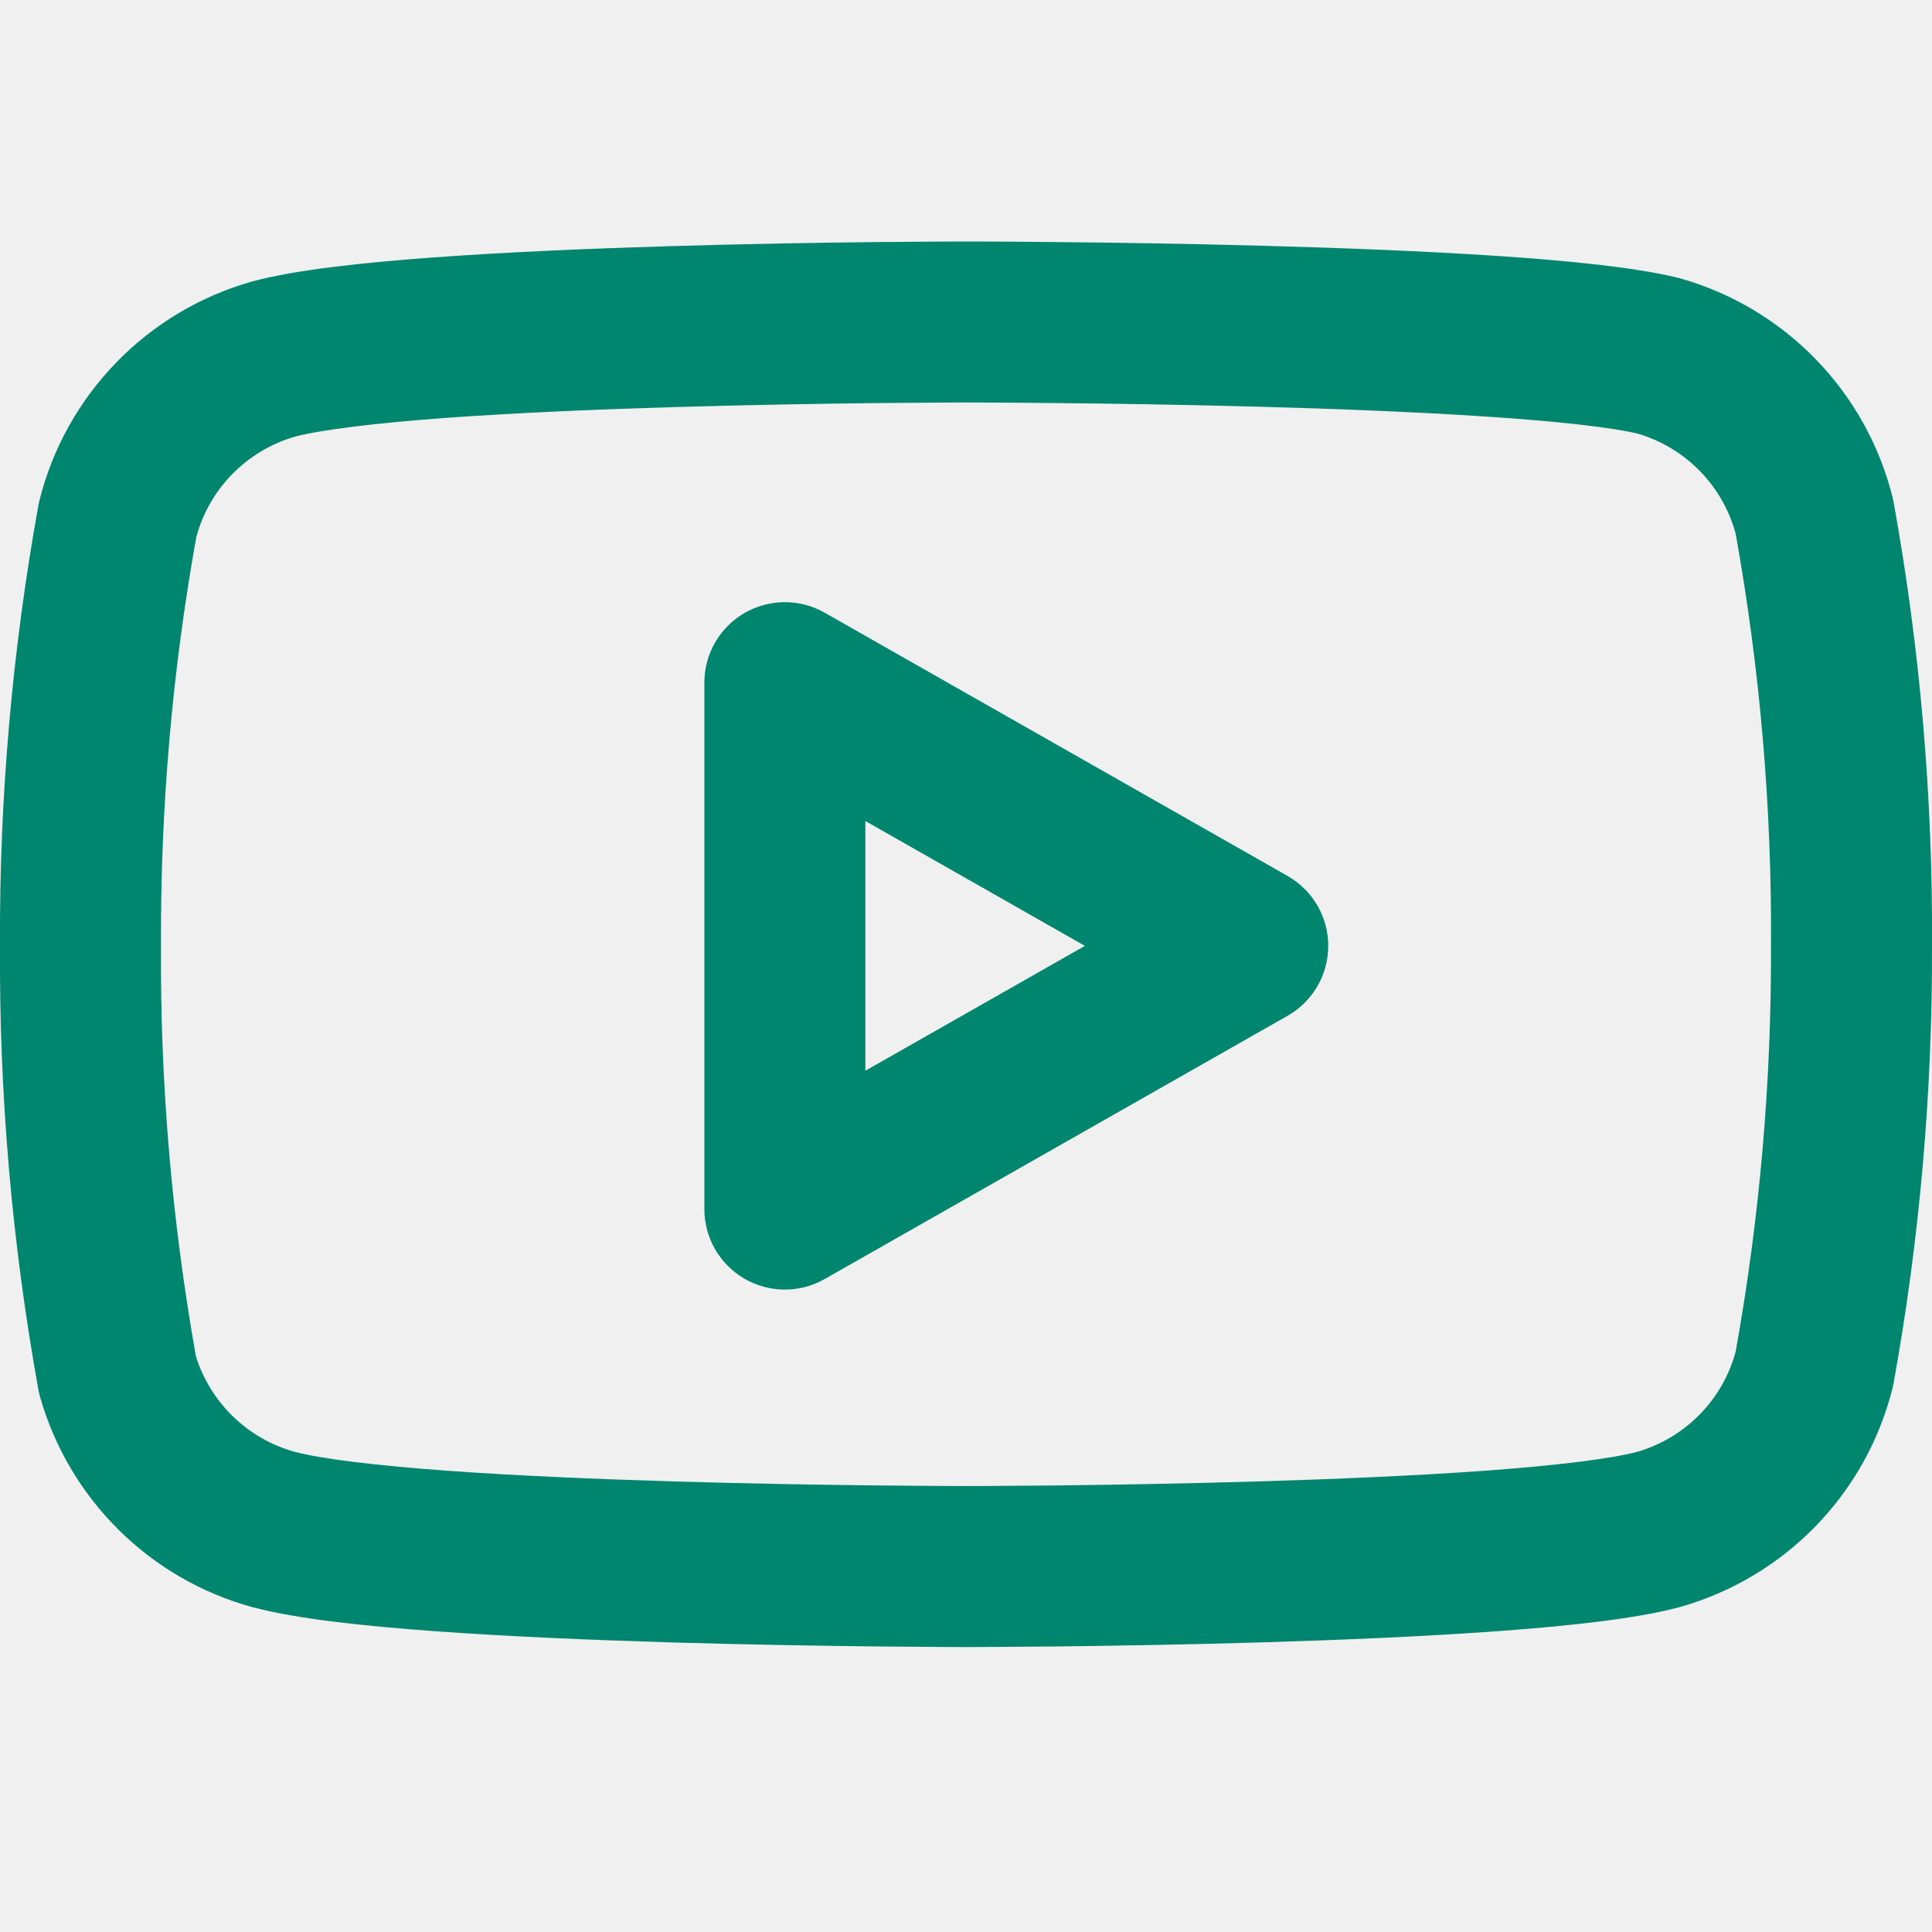
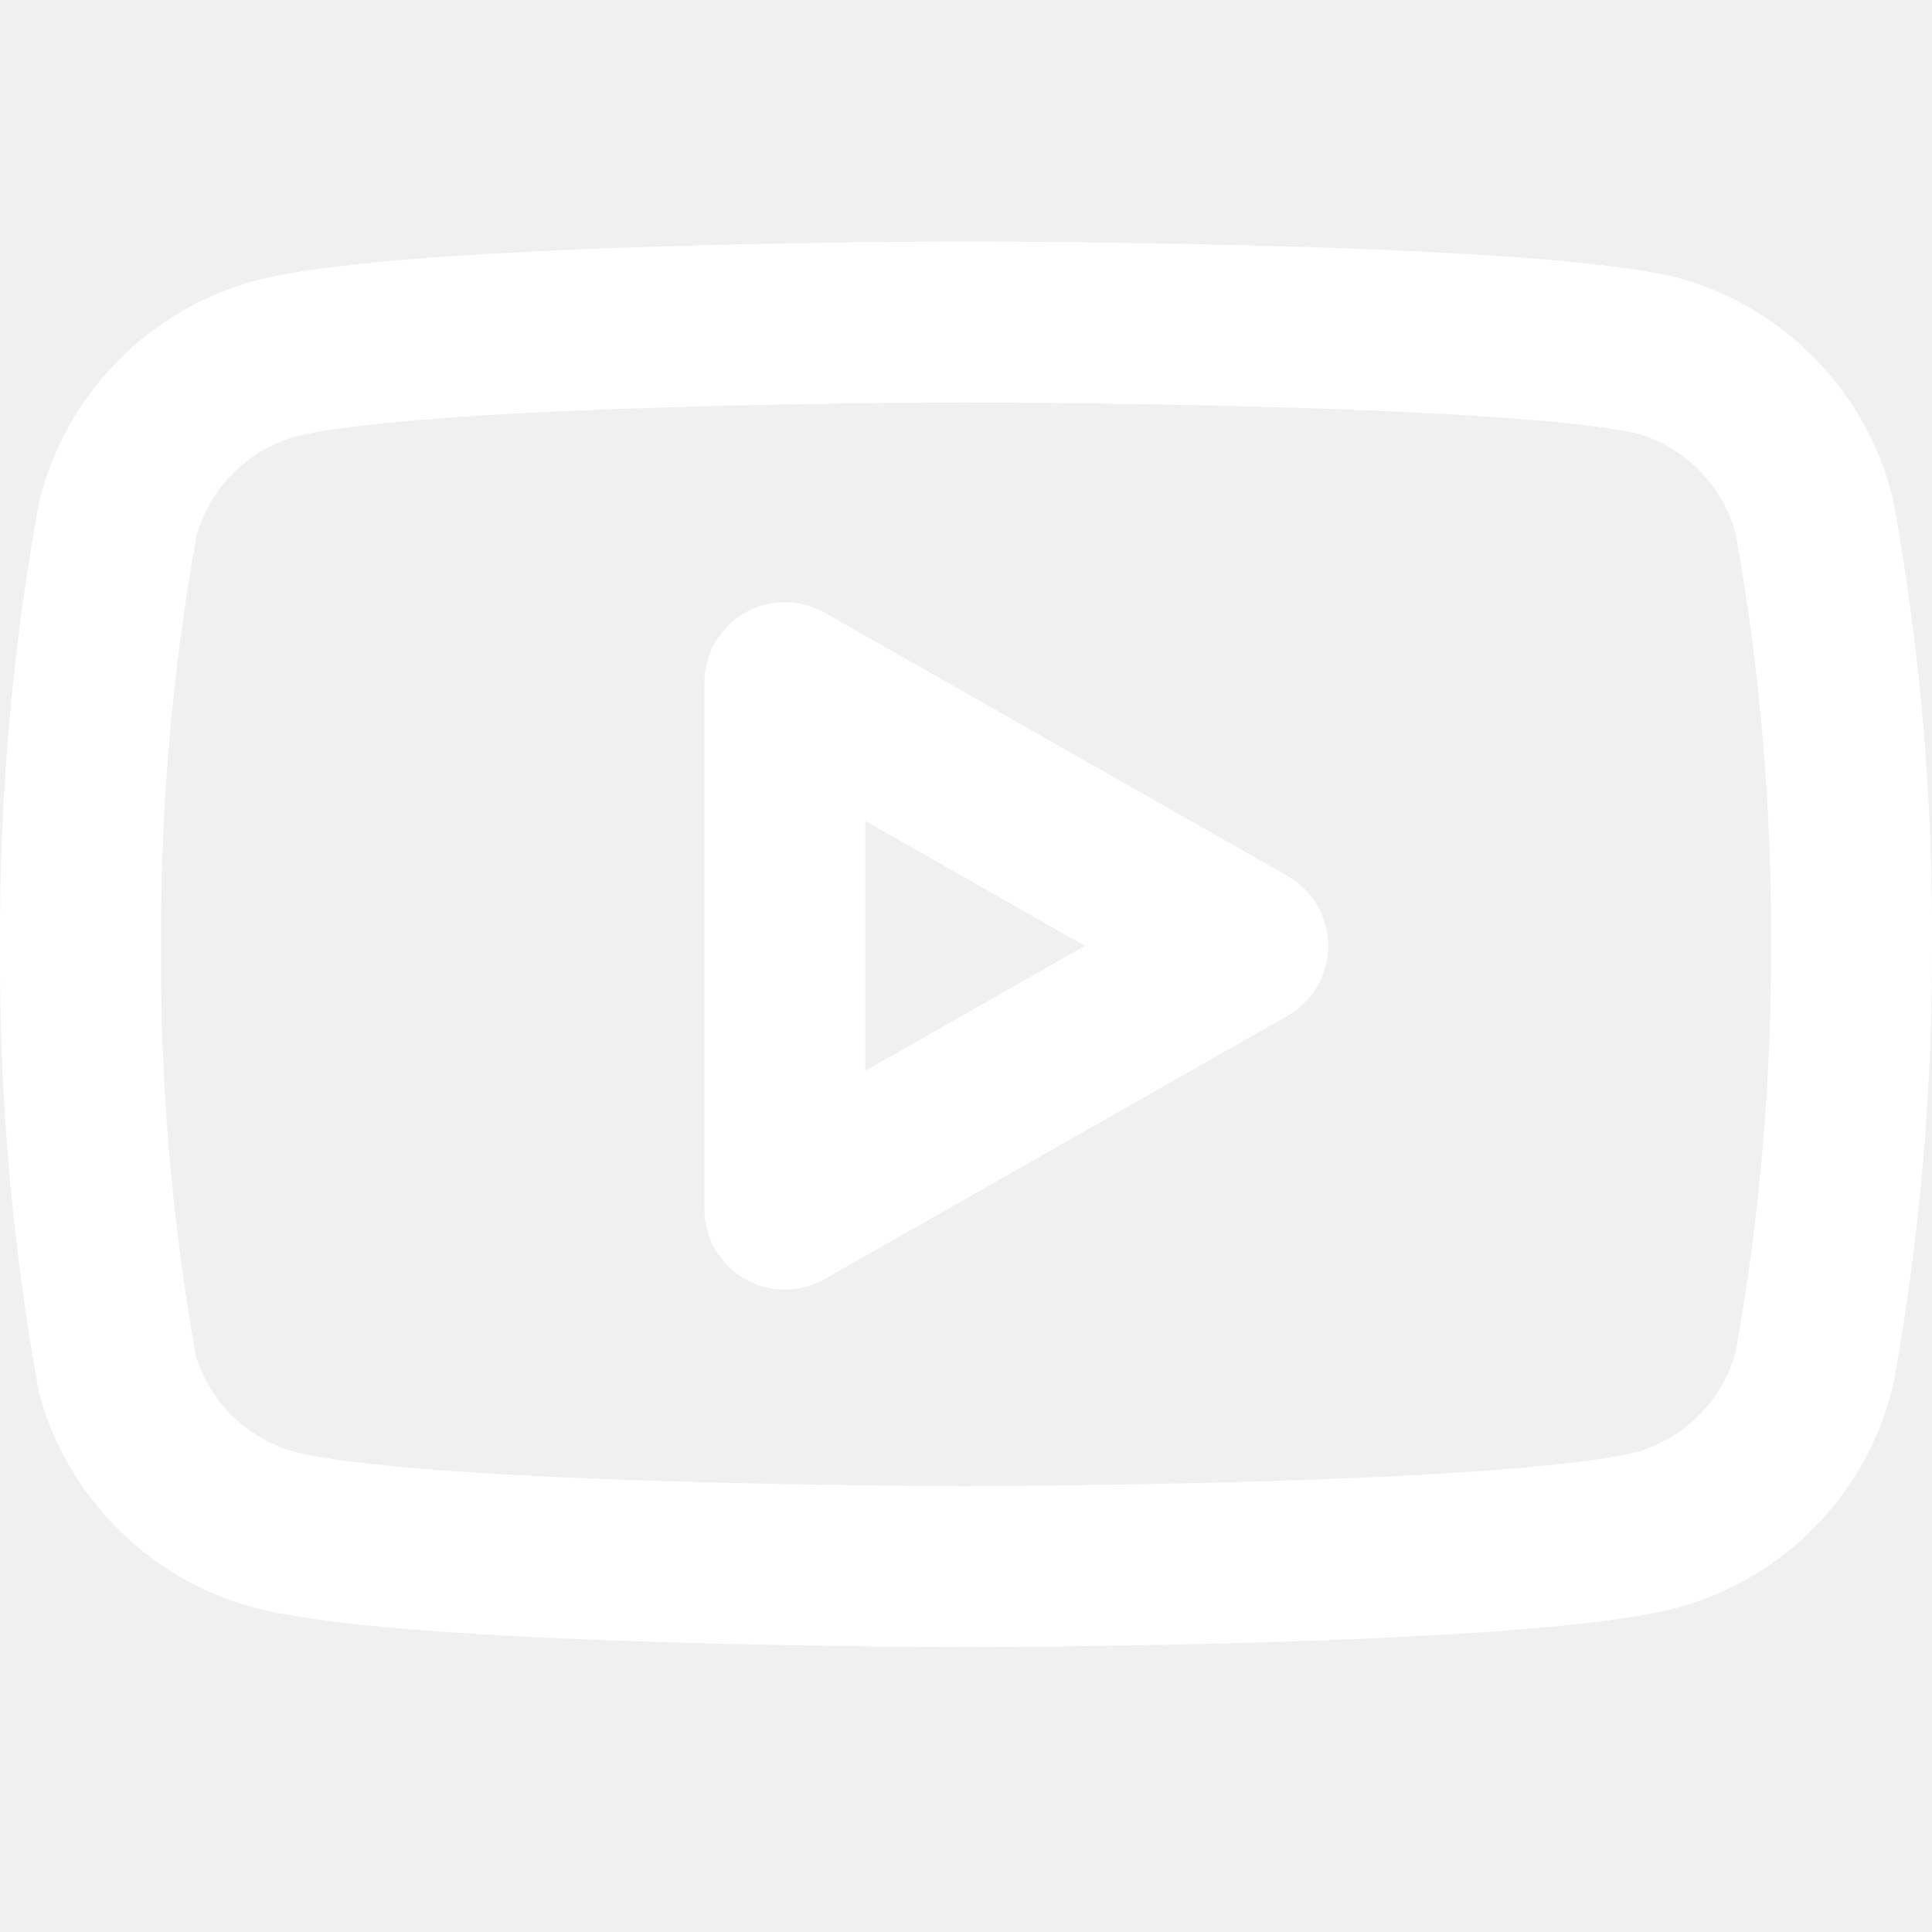
<svg xmlns="http://www.w3.org/2000/svg" width="24" height="24" viewBox="0 0 24 24" fill="none">
  <g clip-path="url(#clip0_1736_243)">
-     <path fill-rule="evenodd" clip-rule="evenodd" d="M12 3C12 3 12 3 12 4L12 5L11.925 5C11.874 5 11.801 5 11.706 5.001C11.516 5.002 11.242 5.004 10.909 5.007C10.241 5.014 9.334 5.029 8.375 5.057C7.414 5.086 6.409 5.128 5.542 5.191C4.654 5.256 3.994 5.338 3.665 5.424C3.367 5.51 3.096 5.673 2.879 5.896C2.668 6.113 2.516 6.381 2.438 6.674C2.138 8.347 1.992 10.045 2 11.745L2 11.756C1.989 13.463 2.135 15.168 2.434 16.849C2.521 17.126 2.675 17.379 2.882 17.584C3.099 17.798 3.367 17.954 3.661 18.035C3.988 18.122 4.65 18.203 5.542 18.269C6.409 18.332 7.414 18.374 8.375 18.403C9.334 18.431 10.241 18.446 10.909 18.453C11.242 18.456 11.516 18.458 11.706 18.459C11.801 18.46 11.874 18.46 11.925 18.46H12.075C12.126 18.46 12.199 18.46 12.294 18.459C12.484 18.458 12.758 18.456 13.091 18.453C13.759 18.446 14.666 18.431 15.625 18.403C16.586 18.374 17.591 18.332 18.458 18.269C19.346 18.204 20.006 18.122 20.335 18.036C20.633 17.95 20.904 17.788 21.121 17.564C21.332 17.347 21.484 17.079 21.562 16.786C21.86 15.125 22.006 13.441 22 11.754L22 11.744C22.011 10.031 21.864 8.32 21.562 6.634C21.484 6.341 21.332 6.073 21.121 5.856C20.907 5.635 20.64 5.474 20.345 5.387C20.005 5.307 19.343 5.233 18.464 5.175C17.596 5.117 16.589 5.078 15.628 5.052C14.668 5.026 13.76 5.013 13.092 5.007C12.758 5.003 12.485 5.002 12.295 5.001L12.076 5L12 5L12 4C12 3 12 3 12 3L12.08 3C12.131 3 12.207 3 12.303 3.001C12.496 3.002 12.774 3.003 13.112 3.007C13.787 3.013 14.707 3.026 15.682 3.053C16.656 3.079 17.692 3.119 18.597 3.179C19.477 3.238 20.311 3.32 20.837 3.449C20.849 3.451 20.861 3.454 20.872 3.458C21.512 3.639 22.093 3.986 22.556 4.463C23.02 4.941 23.349 5.532 23.51 6.177C23.515 6.199 23.52 6.221 23.524 6.242C23.852 8.06 24.011 9.904 24 11.751C24.006 13.571 23.847 15.387 23.524 17.177C23.52 17.199 23.515 17.221 23.51 17.243C23.349 17.888 23.02 18.479 22.556 18.957C22.093 19.434 21.512 19.781 20.872 19.962L20.858 19.966C20.325 20.109 19.483 20.199 18.603 20.263C17.696 20.329 16.659 20.373 15.685 20.402C14.709 20.431 13.789 20.445 13.113 20.453C12.774 20.456 12.497 20.458 12.304 20.459C12.207 20.46 12.132 20.46 12.08 20.46L12.001 20.46L11.92 20.46C11.868 20.46 11.793 20.46 11.696 20.459C11.503 20.458 11.226 20.456 10.887 20.453C10.211 20.445 9.291 20.431 8.315 20.402C7.341 20.373 6.304 20.329 5.397 20.263C4.517 20.199 3.675 20.109 3.142 19.966L3.136 19.965C2.509 19.793 1.937 19.463 1.475 19.005C1.013 18.548 0.676 17.979 0.498 17.354C0.489 17.322 0.482 17.29 0.476 17.258C0.148 15.44 -0.011 13.596 7.33562e-06 11.749C-0.009 9.916 0.151 8.086 0.476 6.283C0.48 6.261 0.485 6.239 0.49 6.217C0.651 5.572 0.98 4.981 1.444 4.503C1.907 4.026 2.488 3.679 3.128 3.498L3.142 3.494C3.675 3.351 4.517 3.261 5.397 3.197C6.304 3.131 7.341 3.087 8.315 3.058C9.291 3.029 10.211 3.014 10.887 3.007C11.226 3.004 11.503 3.002 11.696 3.001C11.793 3 11.868 3 11.92 3L12 3Z" fill="#00856F" />
-     <path fill-rule="evenodd" clip-rule="evenodd" d="M9.247 7.616C9.555 7.437 9.935 7.435 10.244 7.611L15.994 10.881C16.307 11.059 16.5 11.39 16.5 11.75C16.5 12.11 16.307 12.441 15.994 12.619L10.244 15.889C9.935 16.065 9.555 16.063 9.247 15.884C8.939 15.705 8.75 15.376 8.75 15.02V8.48C8.75 8.124 8.939 7.795 9.247 7.616ZM10.75 10.199V13.301L13.477 11.75L10.75 10.199Z" fill="#00856F" />
+     <path fill-rule="evenodd" clip-rule="evenodd" d="M12 3C12 3 12 3 12 4L12 5L11.925 5C11.874 5 11.801 5 11.706 5.001C11.516 5.002 11.242 5.004 10.909 5.007C10.241 5.014 9.334 5.029 8.375 5.057C7.414 5.086 6.409 5.128 5.542 5.191C4.654 5.256 3.994 5.338 3.665 5.424C3.367 5.51 3.096 5.673 2.879 5.896C2.668 6.113 2.516 6.381 2.438 6.674C2.138 8.347 1.992 10.045 2 11.745L2 11.756C1.989 13.463 2.135 15.168 2.434 16.849C2.521 17.126 2.675 17.379 2.882 17.584C3.099 17.798 3.367 17.954 3.661 18.035C3.988 18.122 4.65 18.203 5.542 18.269C6.409 18.332 7.414 18.374 8.375 18.403C9.334 18.431 10.241 18.446 10.909 18.453C11.242 18.456 11.516 18.458 11.706 18.459C11.801 18.46 11.874 18.46 11.925 18.46H12.075C12.126 18.46 12.199 18.46 12.294 18.459C12.484 18.458 12.758 18.456 13.091 18.453C13.759 18.446 14.666 18.431 15.625 18.403C16.586 18.374 17.591 18.332 18.458 18.269C19.346 18.204 20.006 18.122 20.335 18.036C20.633 17.95 20.904 17.788 21.121 17.564C21.332 17.347 21.484 17.079 21.562 16.786C21.86 15.125 22.006 13.441 22 11.754L22 11.744C22.011 10.031 21.864 8.32 21.562 6.634C21.484 6.341 21.332 6.073 21.121 5.856C20.907 5.635 20.64 5.474 20.345 5.387C20.005 5.307 19.343 5.233 18.464 5.175C17.596 5.117 16.589 5.078 15.628 5.052C14.668 5.026 13.76 5.013 13.092 5.007C12.758 5.003 12.485 5.002 12.295 5.001L12.076 5L12 5L12 4C12 3 12 3 12 3L12.08 3C12.131 3 12.207 3 12.303 3.001C12.496 3.002 12.774 3.003 13.112 3.007C13.787 3.013 14.707 3.026 15.682 3.053C16.656 3.079 17.692 3.119 18.597 3.179C19.477 3.238 20.311 3.32 20.837 3.449C20.849 3.451 20.861 3.454 20.872 3.458C21.512 3.639 22.093 3.986 22.556 4.463C23.02 4.941 23.349 5.532 23.51 6.177C23.515 6.199 23.52 6.221 23.524 6.242C23.852 8.06 24.011 9.904 24 11.751C24.006 13.571 23.847 15.387 23.524 17.177C23.52 17.199 23.515 17.221 23.51 17.243C23.349 17.888 23.02 18.479 22.556 18.957C22.093 19.434 21.512 19.781 20.872 19.962L20.858 19.966C20.325 20.109 19.483 20.199 18.603 20.263C17.696 20.329 16.659 20.373 15.685 20.402C14.709 20.431 13.789 20.445 13.113 20.453C12.774 20.456 12.497 20.458 12.304 20.459C12.207 20.46 12.132 20.46 12.08 20.46L12.001 20.46L11.92 20.46C11.868 20.46 11.793 20.46 11.696 20.459C11.503 20.458 11.226 20.456 10.887 20.453C10.211 20.445 9.291 20.431 8.315 20.402C7.341 20.373 6.304 20.329 5.397 20.263C4.517 20.199 3.675 20.109 3.142 19.966L3.136 19.965C2.509 19.793 1.937 19.463 1.475 19.005C1.013 18.548 0.676 17.979 0.498 17.354C0.489 17.322 0.482 17.29 0.476 17.258C0.148 15.44 -0.011 13.596 7.33562e-06 11.749C-0.009 9.916 0.151 8.086 0.476 6.283C0.48 6.261 0.485 6.239 0.49 6.217C0.651 5.572 0.98 4.981 1.444 4.503C1.907 4.026 2.488 3.679 3.128 3.498L3.142 3.494C3.675 3.351 4.517 3.261 5.397 3.197C6.304 3.131 7.341 3.087 8.315 3.058C9.291 3.029 10.211 3.014 10.887 3.007C11.226 3.004 11.503 3.002 11.696 3.001C11.793 3 11.868 3 11.92 3L12 3Z" fill="#fff" />
+     <path fill-rule="evenodd" clip-rule="evenodd" d="M9.247 7.616C9.555 7.437 9.935 7.435 10.244 7.611L15.994 10.881C16.307 11.059 16.5 11.39 16.5 11.75C16.5 12.11 16.307 12.441 15.994 12.619L10.244 15.889C9.935 16.065 9.555 16.063 9.247 15.884C8.939 15.705 8.75 15.376 8.75 15.02V8.48C8.75 8.124 8.939 7.795 9.247 7.616ZM10.75 10.199V13.301L13.477 11.75L10.75 10.199Z" fill="#fff" />
  </g>
  <defs>
    <clipPath id="clip0_1736_243">
      <rect width="24" height="24" fill="white" />
    </clipPath>
  </defs>
</svg>
